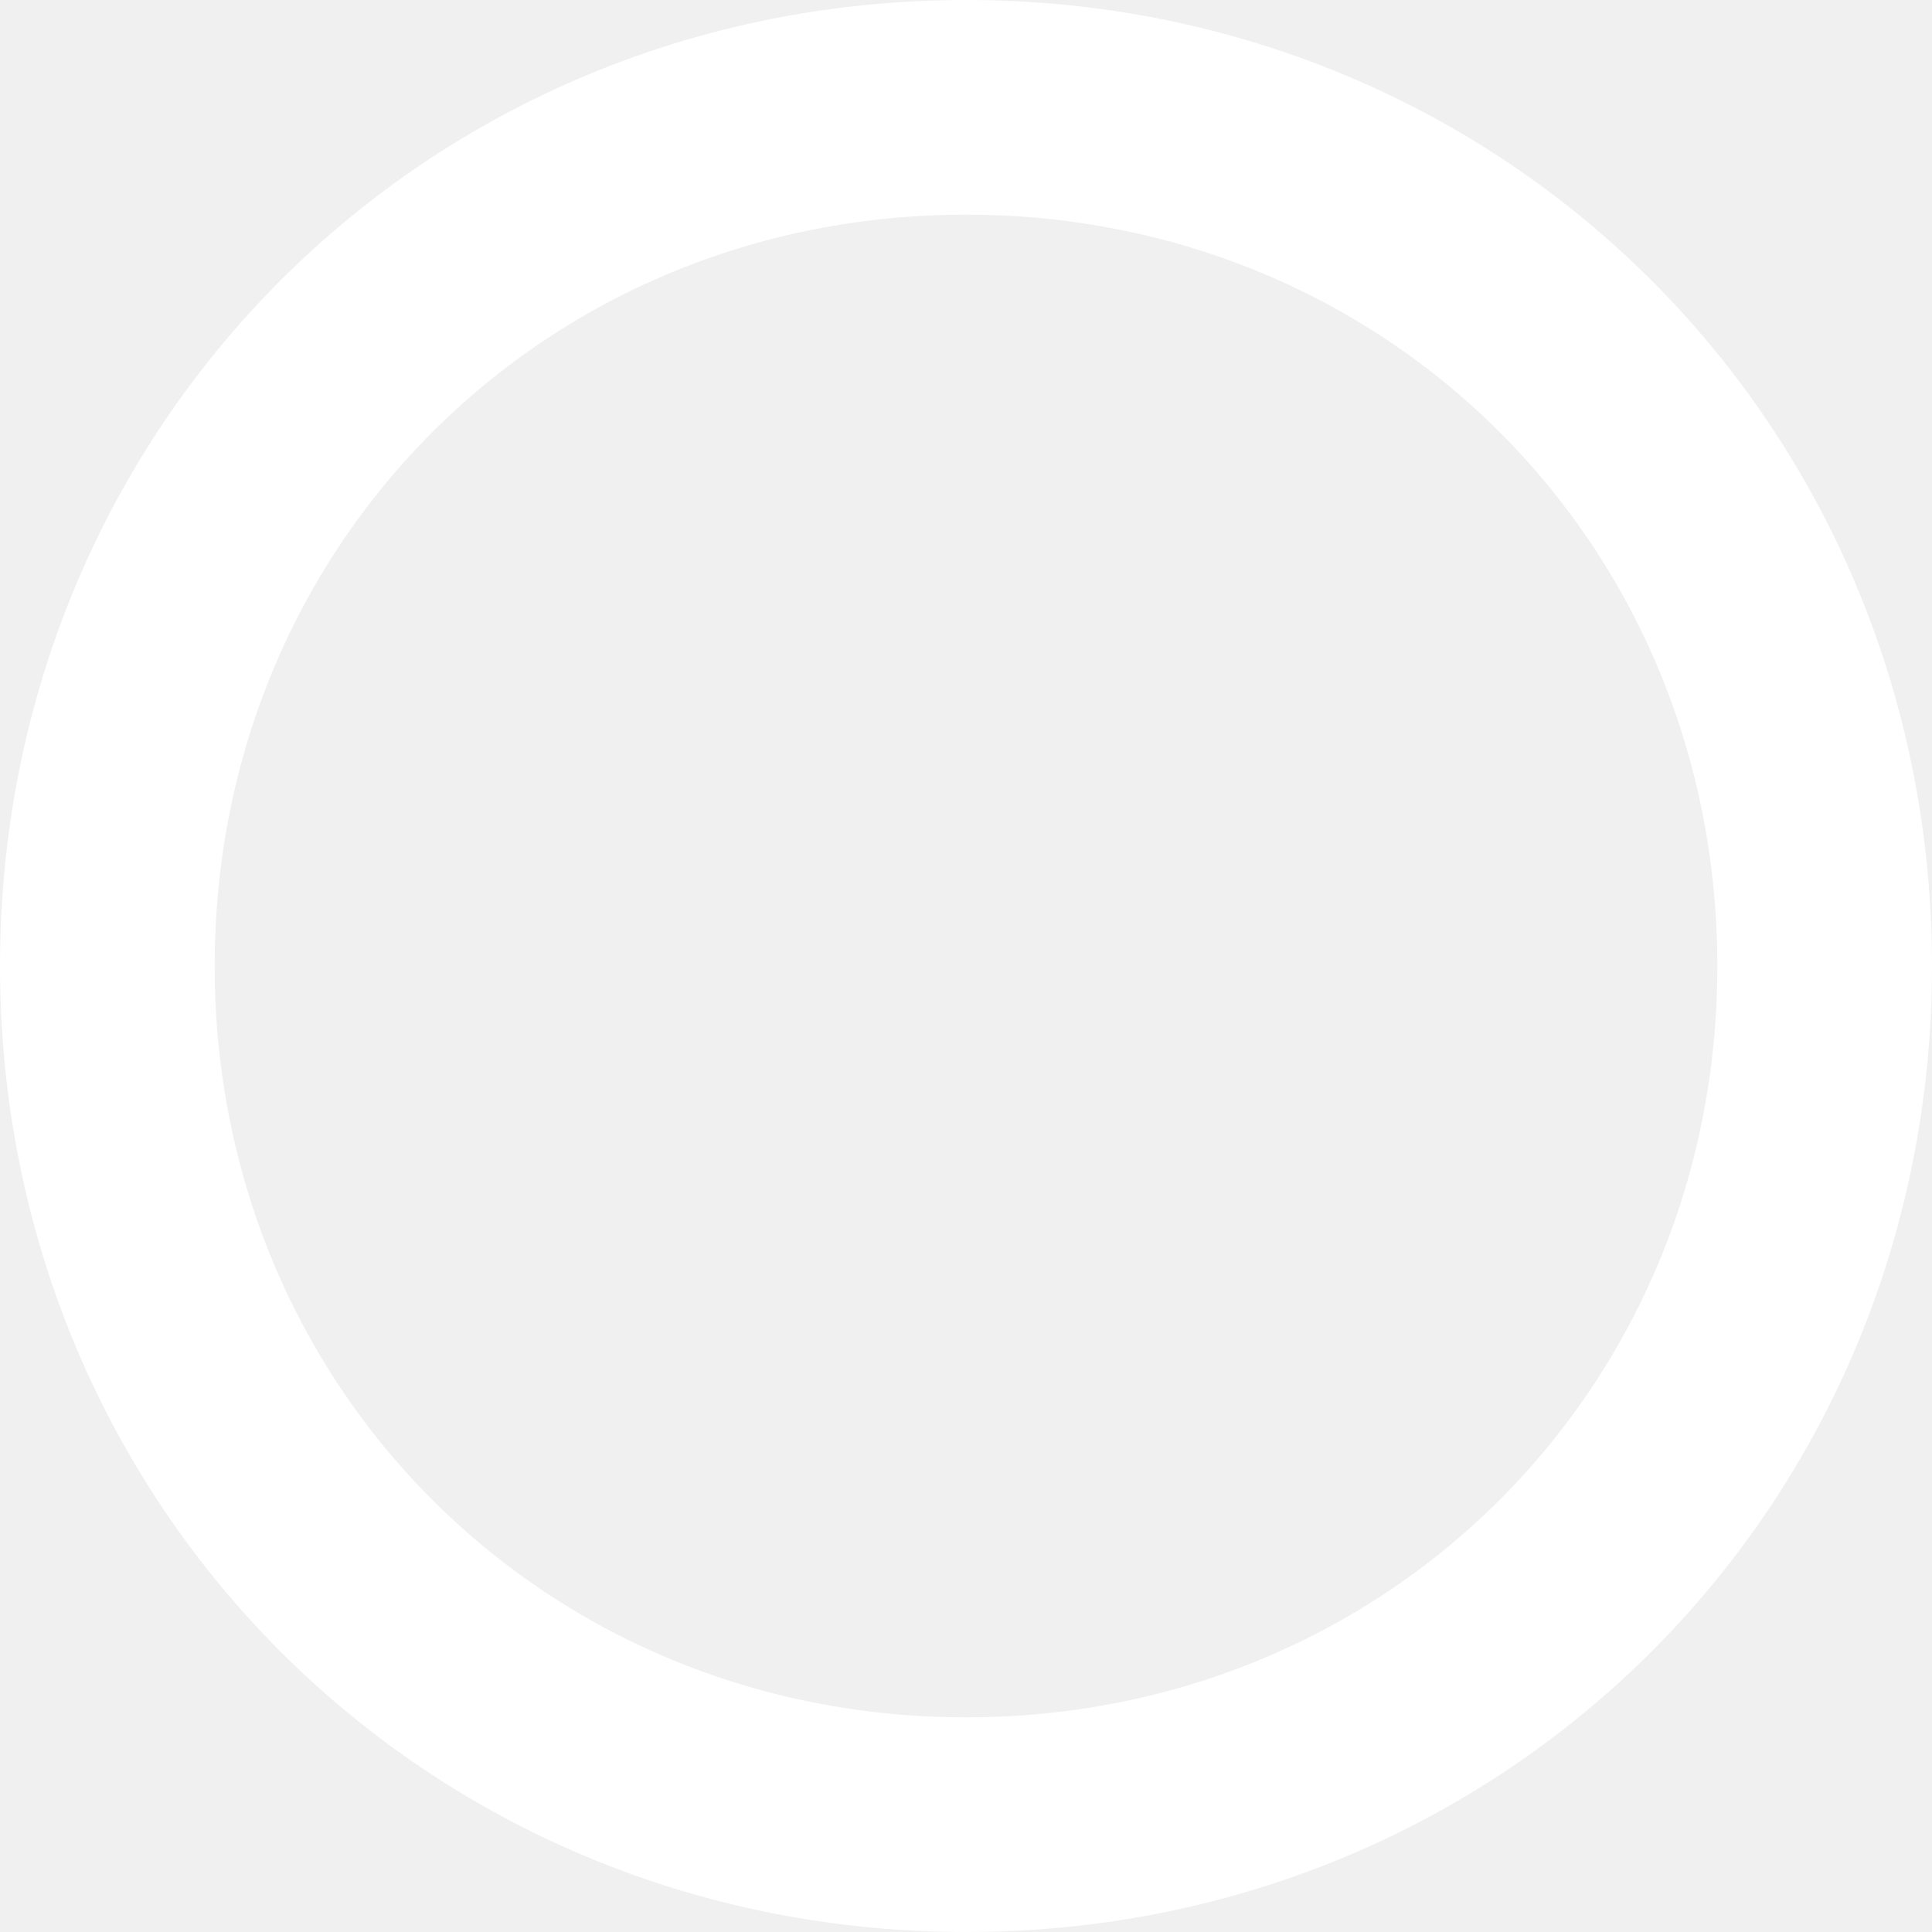
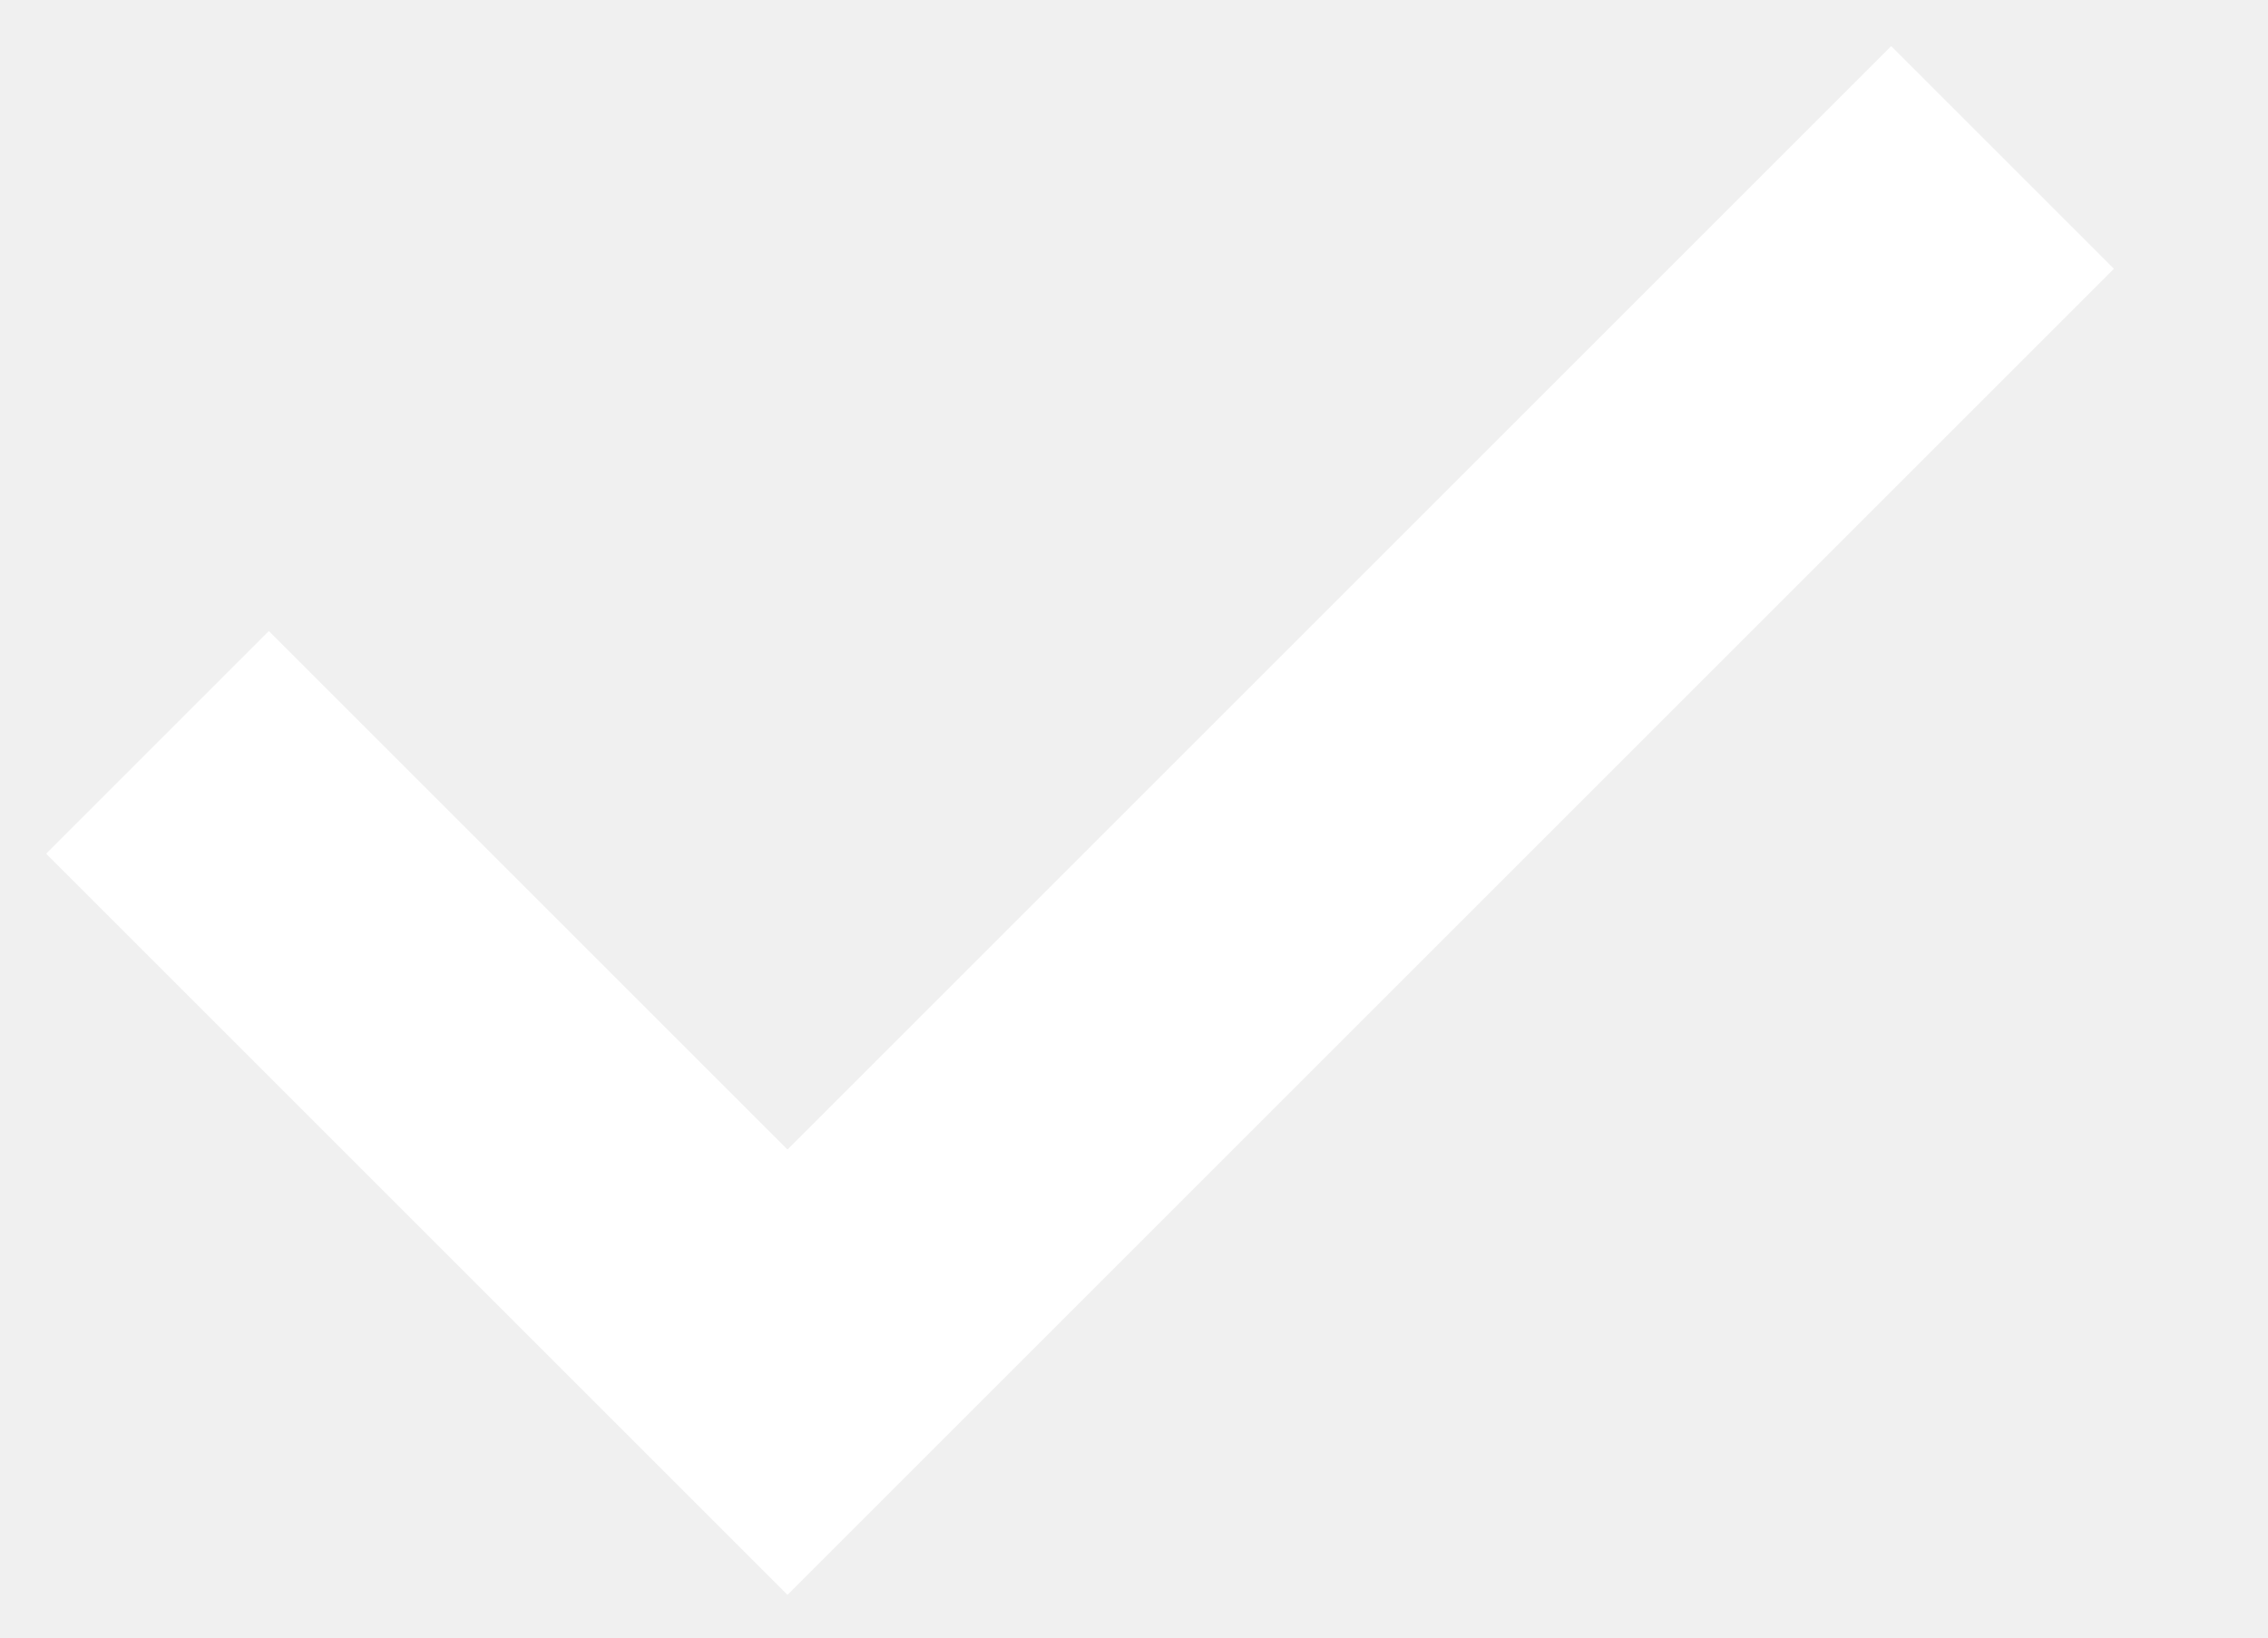
- <svg xmlns="http://www.w3.org/2000/svg" version="1.1" width="63px" height="63px">
-   <g transform="matrix(1 0 0 1 -2021 -406 )">
-     <path d="M 2052.5 412  C 2066.78 412  2078 423.22  2078 437.5  C 2078 451.78  2066.78 463  2052.5 463  C 2038.22 463  2027 451.78  2027 437.5  C 2027 423.22  2038.22 412  2052.5 412  Z " fill-rule="nonzero" fill="#ffffff" stroke="none" fill-opacity="0" />
-     <path d="M 2052.5 409.5  C 2068.18 409.5  2080.5 421.82  2080.5 437.5  C 2080.5 453.18  2068.18 465.5  2052.5 465.5  C 2036.82 465.5  2024.5 453.18  2024.5 437.5  C 2024.5 421.82  2036.82 409.5  2052.5 409.5  Z " stroke-width="7" stroke="#ffffff" fill="none" />
+ <svg xmlns="http://www.w3.org/2000/svg" version="1.1" width="36px" height="26px">
+   <g transform="matrix(1 0 0 1 -2035.5 -425.5 )">
+     <path d="M 0 9.286  L 10 19.286  L 29.286 0  " stroke-width="5" stroke="#ffffff" fill="none" transform="matrix(1 0 0 1 2038 428 )" />
  </g>
</svg>
